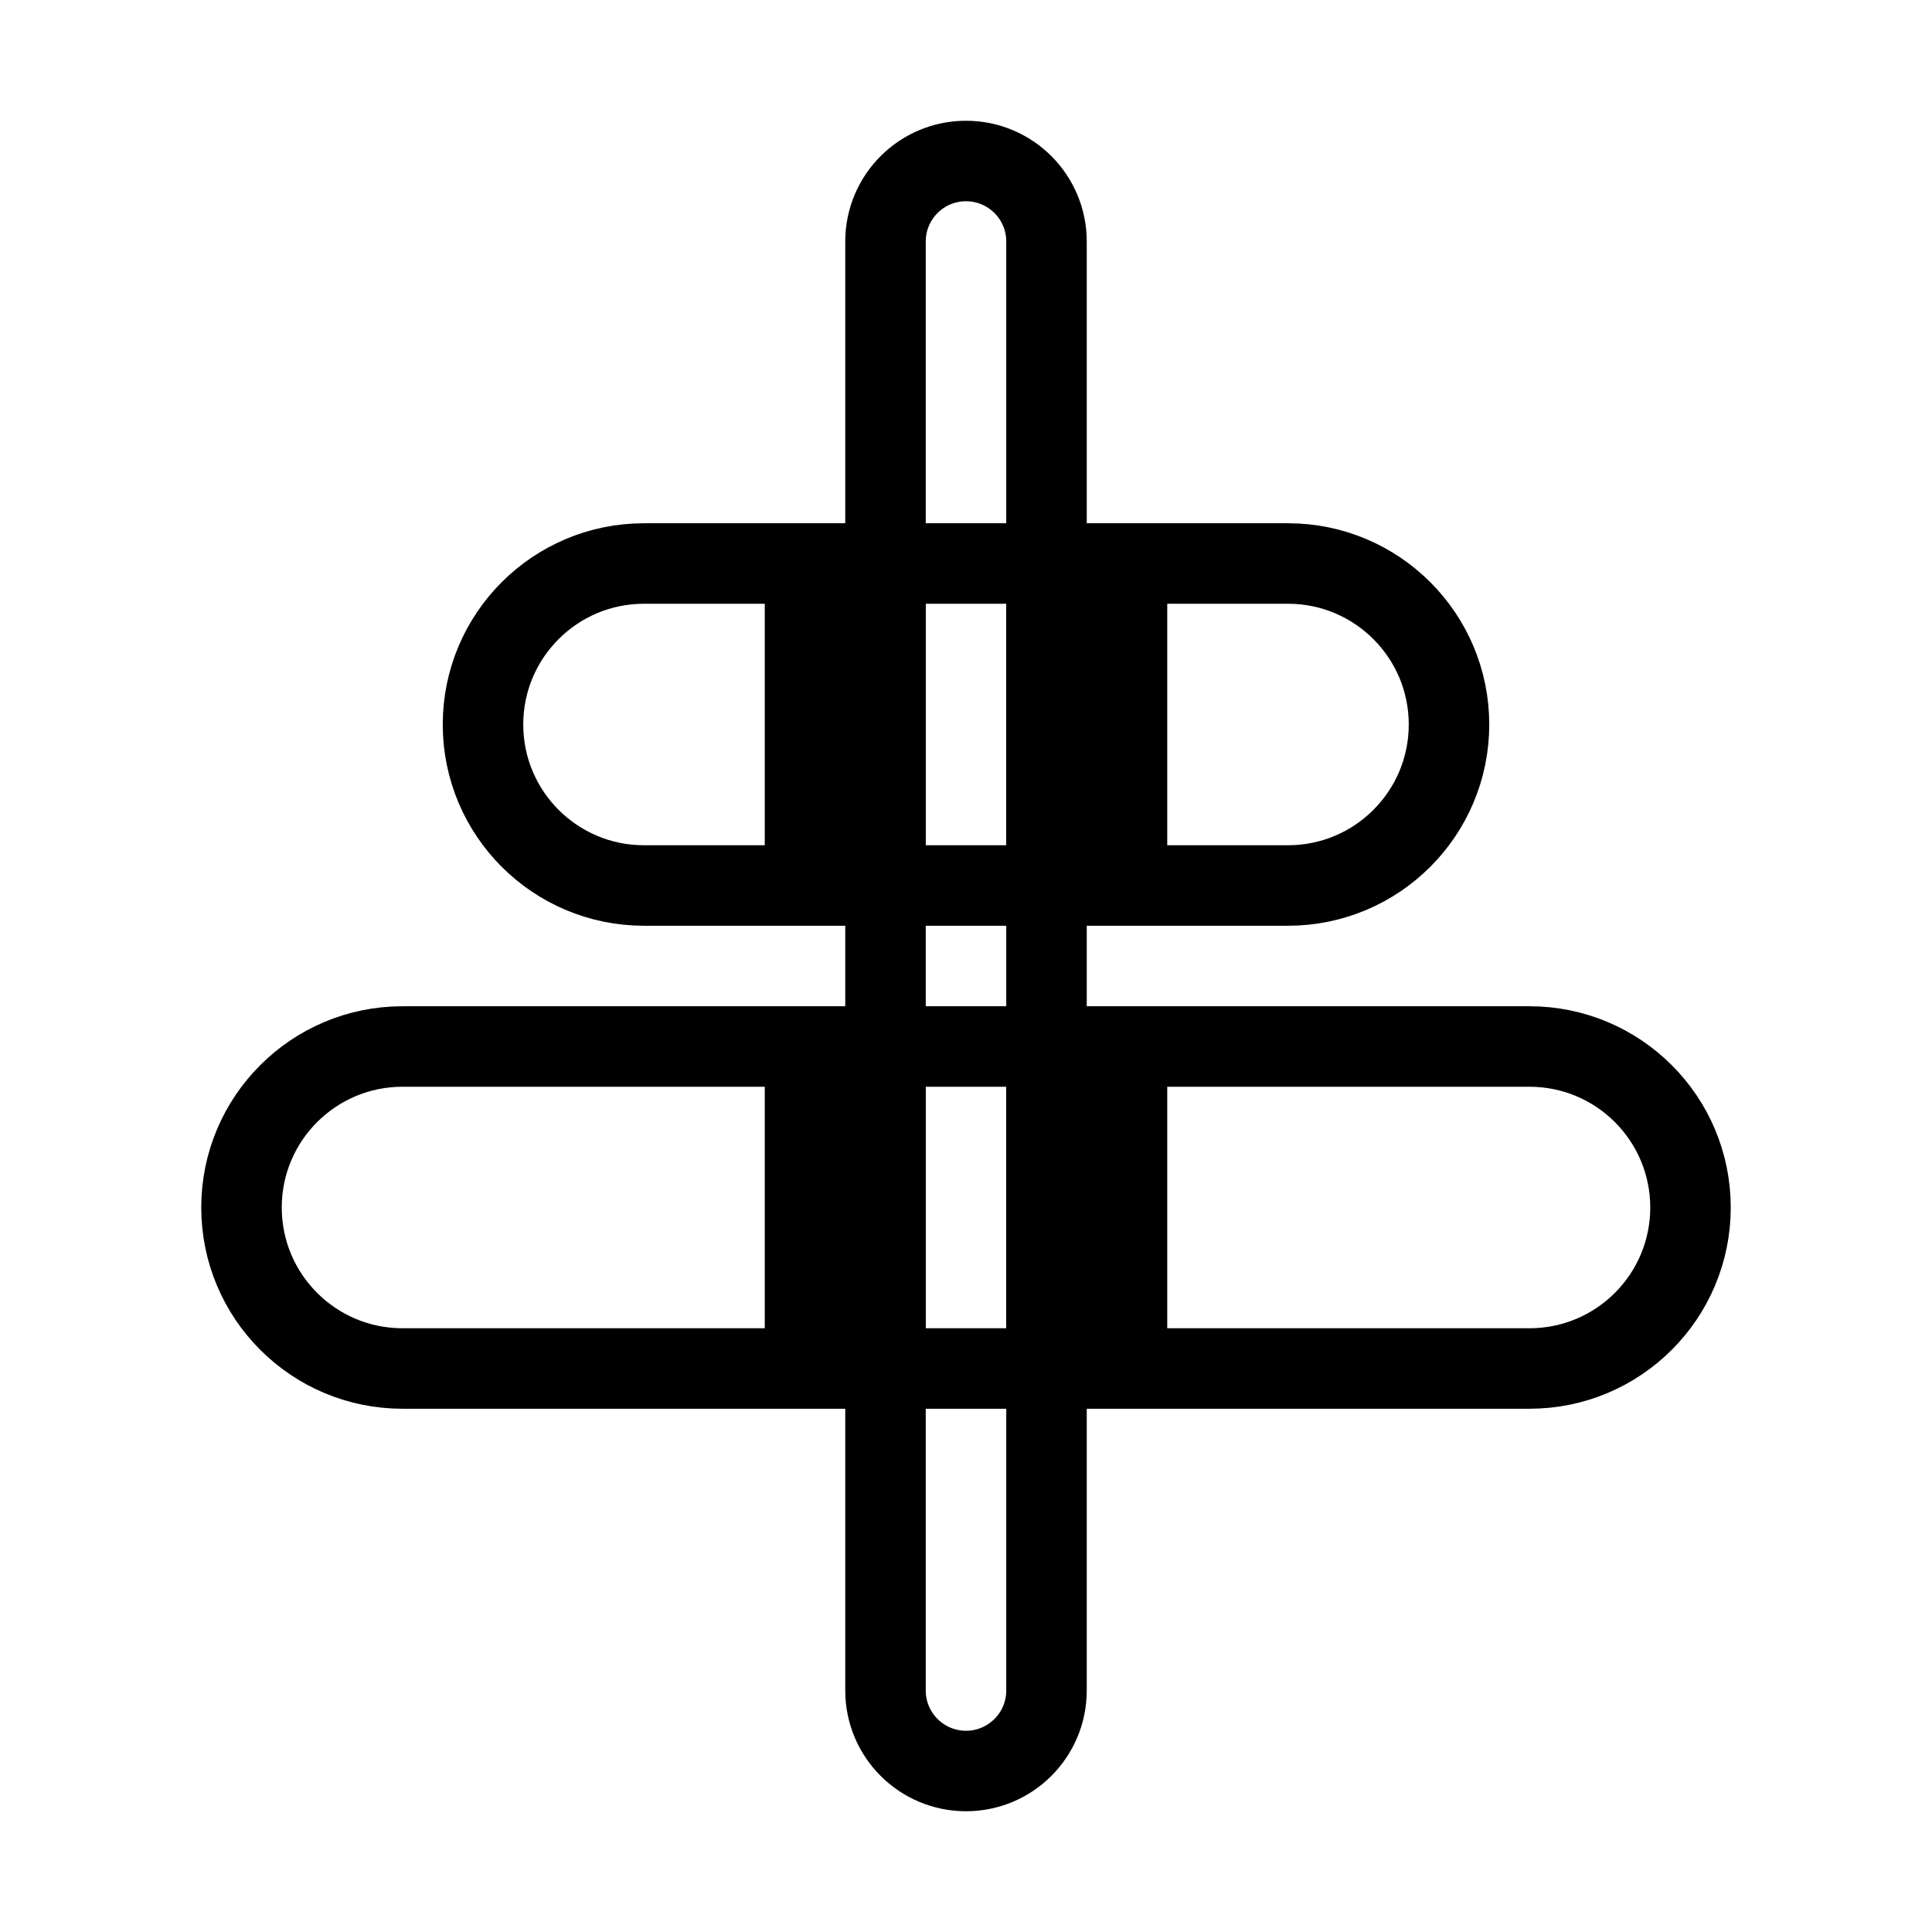
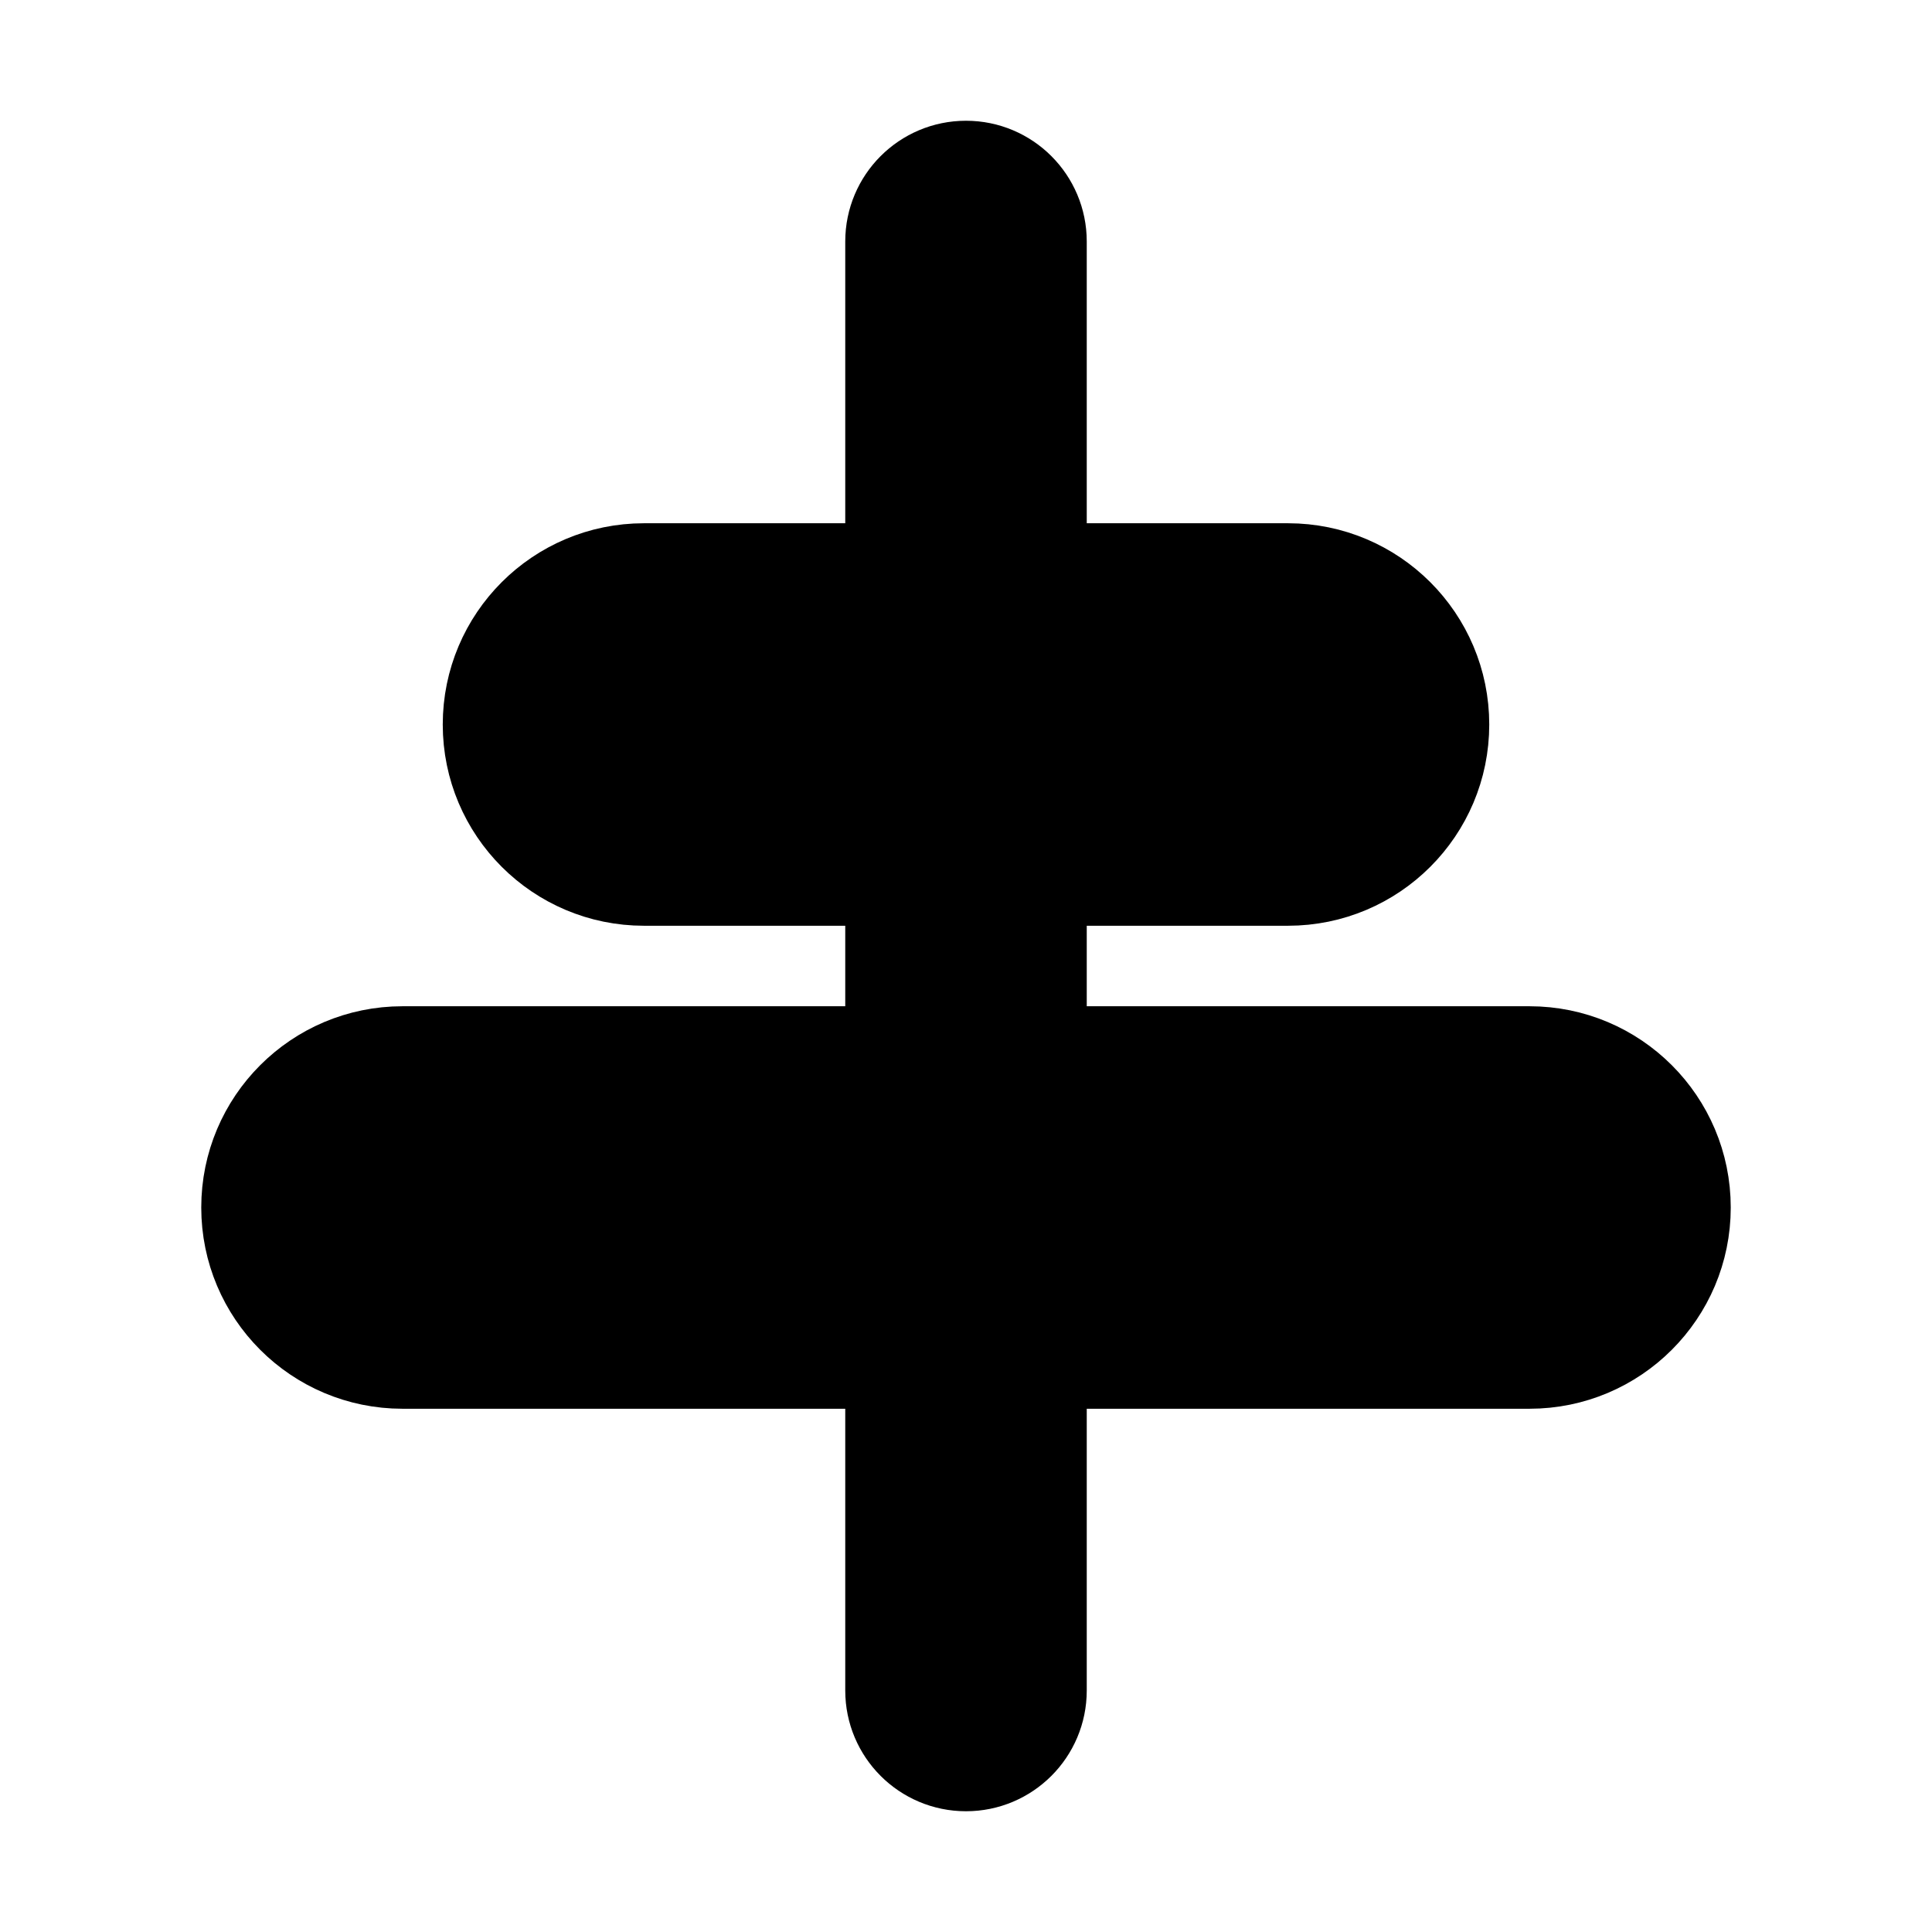
- <svg class="humbleicons__icon" width="1em" height="1em" fill="none" stroke="currentColor" viewBox="0 0 24 24" style="top: .125em; position: relative;">
+ <svg class="humbleicons__icon" width="1em" height="1em" fill="currentColor" stroke="currentColor" viewBox="0 0 24 24" style="top: .125em; position: relative;">
  <rect width="2" height="20" x="11" y="2" rx="1" />
  <path fill-rule="evenodd" d="M10 7H8a2 2 0 100 4h2V7zm1 4V7h2v4h-2zm-1 2H5a2 2 0 100 4h5v-4zm1 4v-4h2v4h-2zm3 0h5a2 2 0 100-4h-5v4zm0-6h2a2 2 0 100-4h-2v4z" clip-rule="evenodd" />
</svg>
